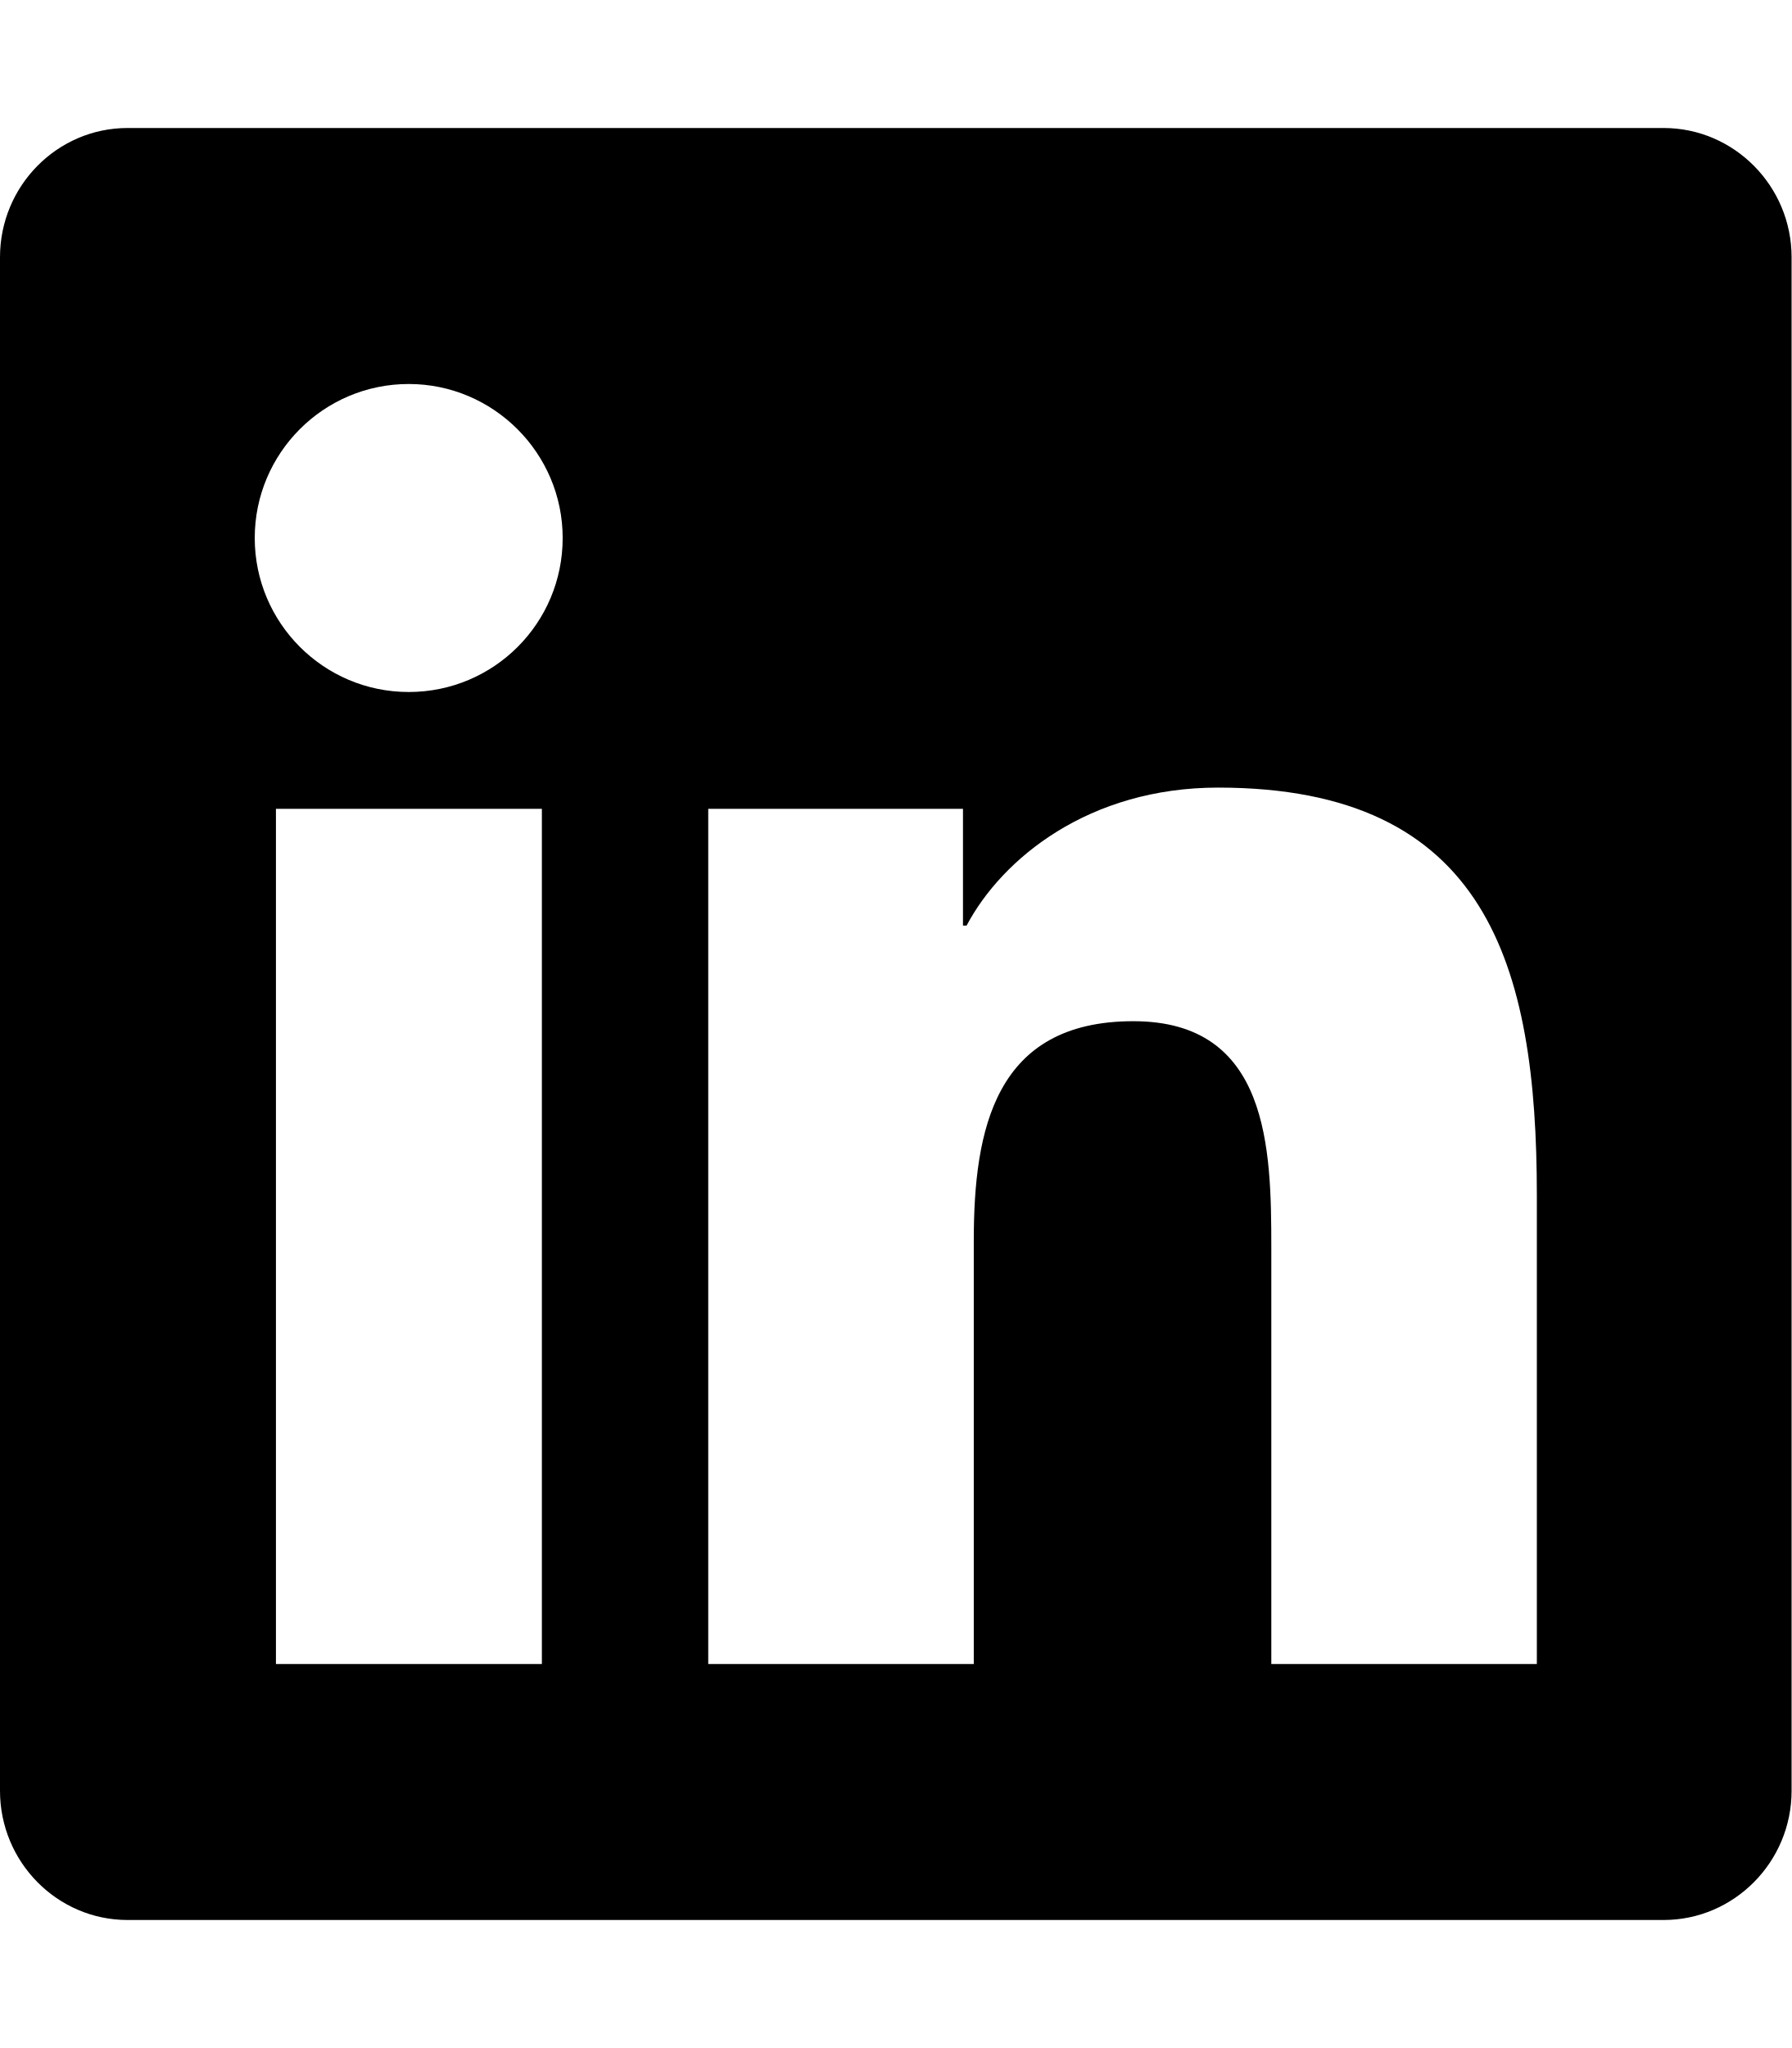
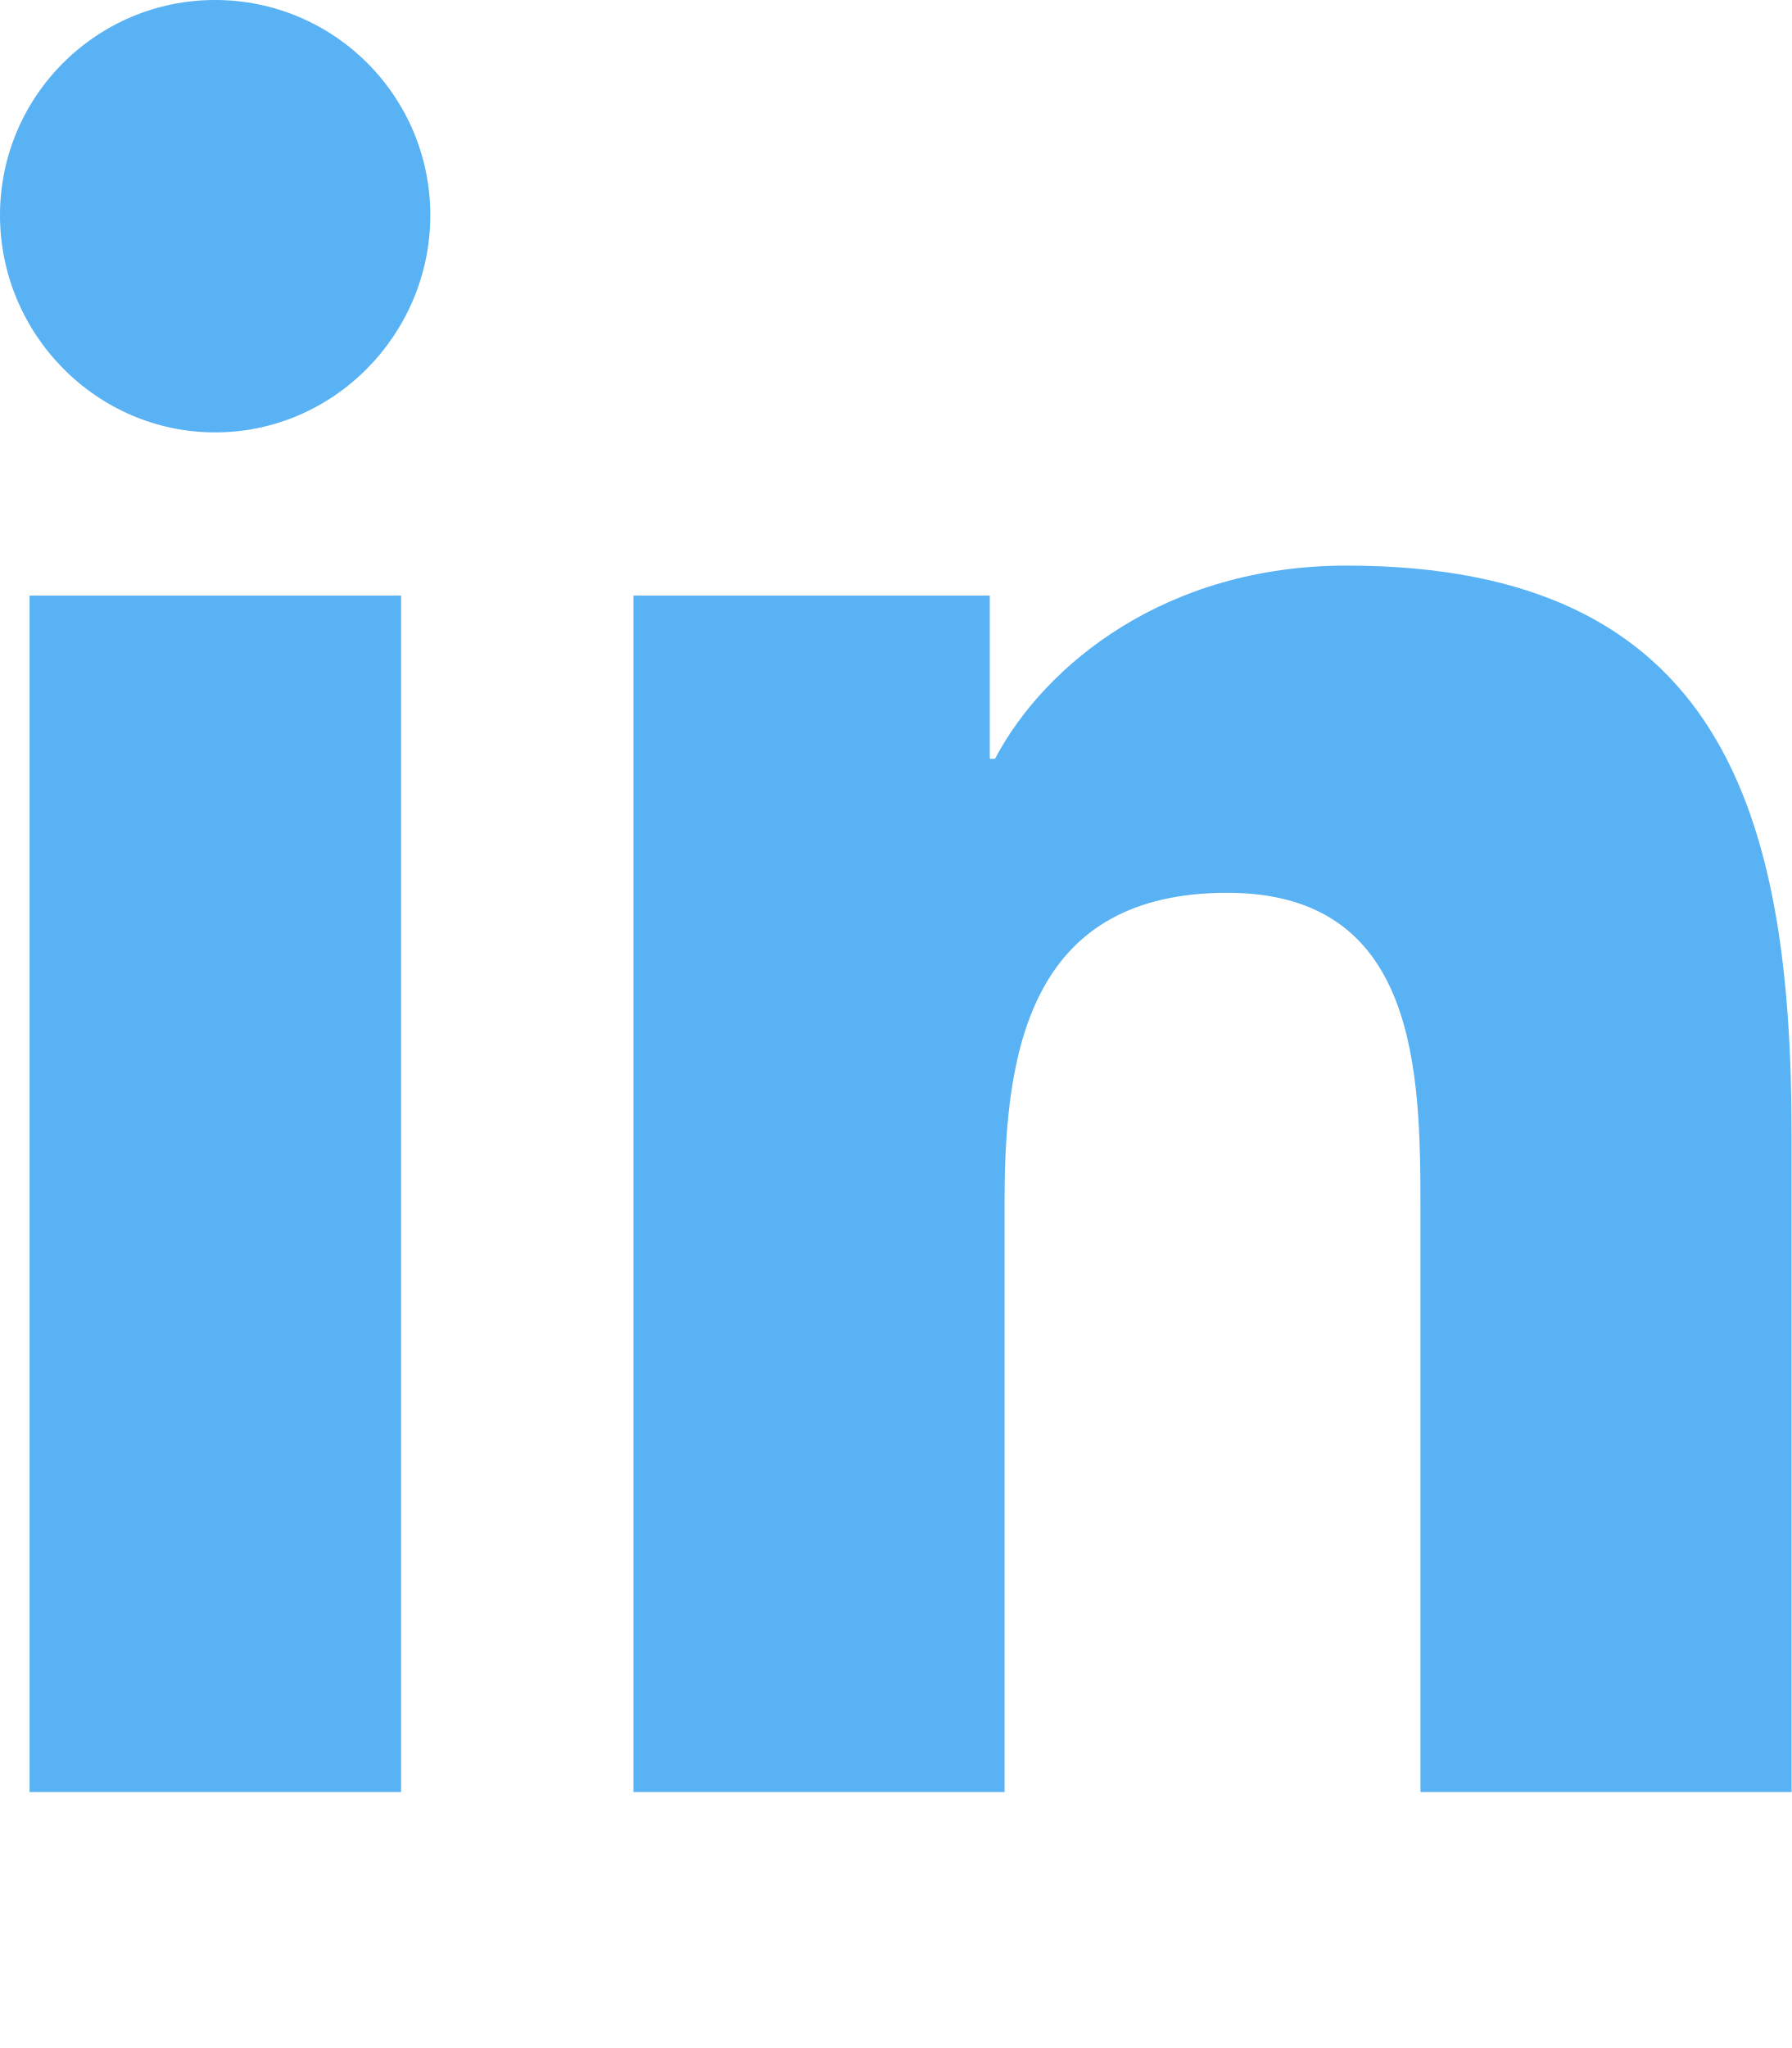
<svg xmlns="http://www.w3.org/2000/svg" viewBox="0 0 448 512">
-   <path d="M416 32H31.9C14.3 32 0 46.5 0 64.3v383.4C0 465.5 14.3 480 31.9 480H416c17.6 0 32-14.5 32-32.3V64.3c0-17.8-14.4-32.3-32-32.3zM135.4 416H69V202.2h66.5V416zm-33.2-243c-21.3 0-38.5-17.3-38.5-38.5S80.9 96 102.2 96c21.2 0 38.5 17.3 38.5 38.5 0 21.3-17.2 38.5-38.5 38.5zm282.1 243h-66.4V312c0-24.8-.5-56.7-34.5-56.7-34.6 0-39.9 27-39.9 54.9V416h-66.4V202.2h63.7v29.2h.9c8.9-16.8 30.6-34.5 62.9-34.5 67.2 0 79.7 44.3 79.7 101.9V416z" />
+   <path d="M100.3 448H7.4V148.9h92.9zM53.8 108.1C24.1 108.1 0 83.5 0 53.8a53.8 53.8 0 0 1 107.6 0c0 29.7-24.1 54.3-53.8 54.3zM447.9 448h-92.7V302.4c0-34.7-.7-79.2-48.3-79.2-48.3 0-55.7 37.7-55.7 76.7V448h-92.8V148.9h89.1v40.8h1.3c12.4-23.5 42.7-48.3 87.9-48.3 94 0 111.3 61.9 111.3 142.3V448z" fill="#59b2f4" />
</svg>
